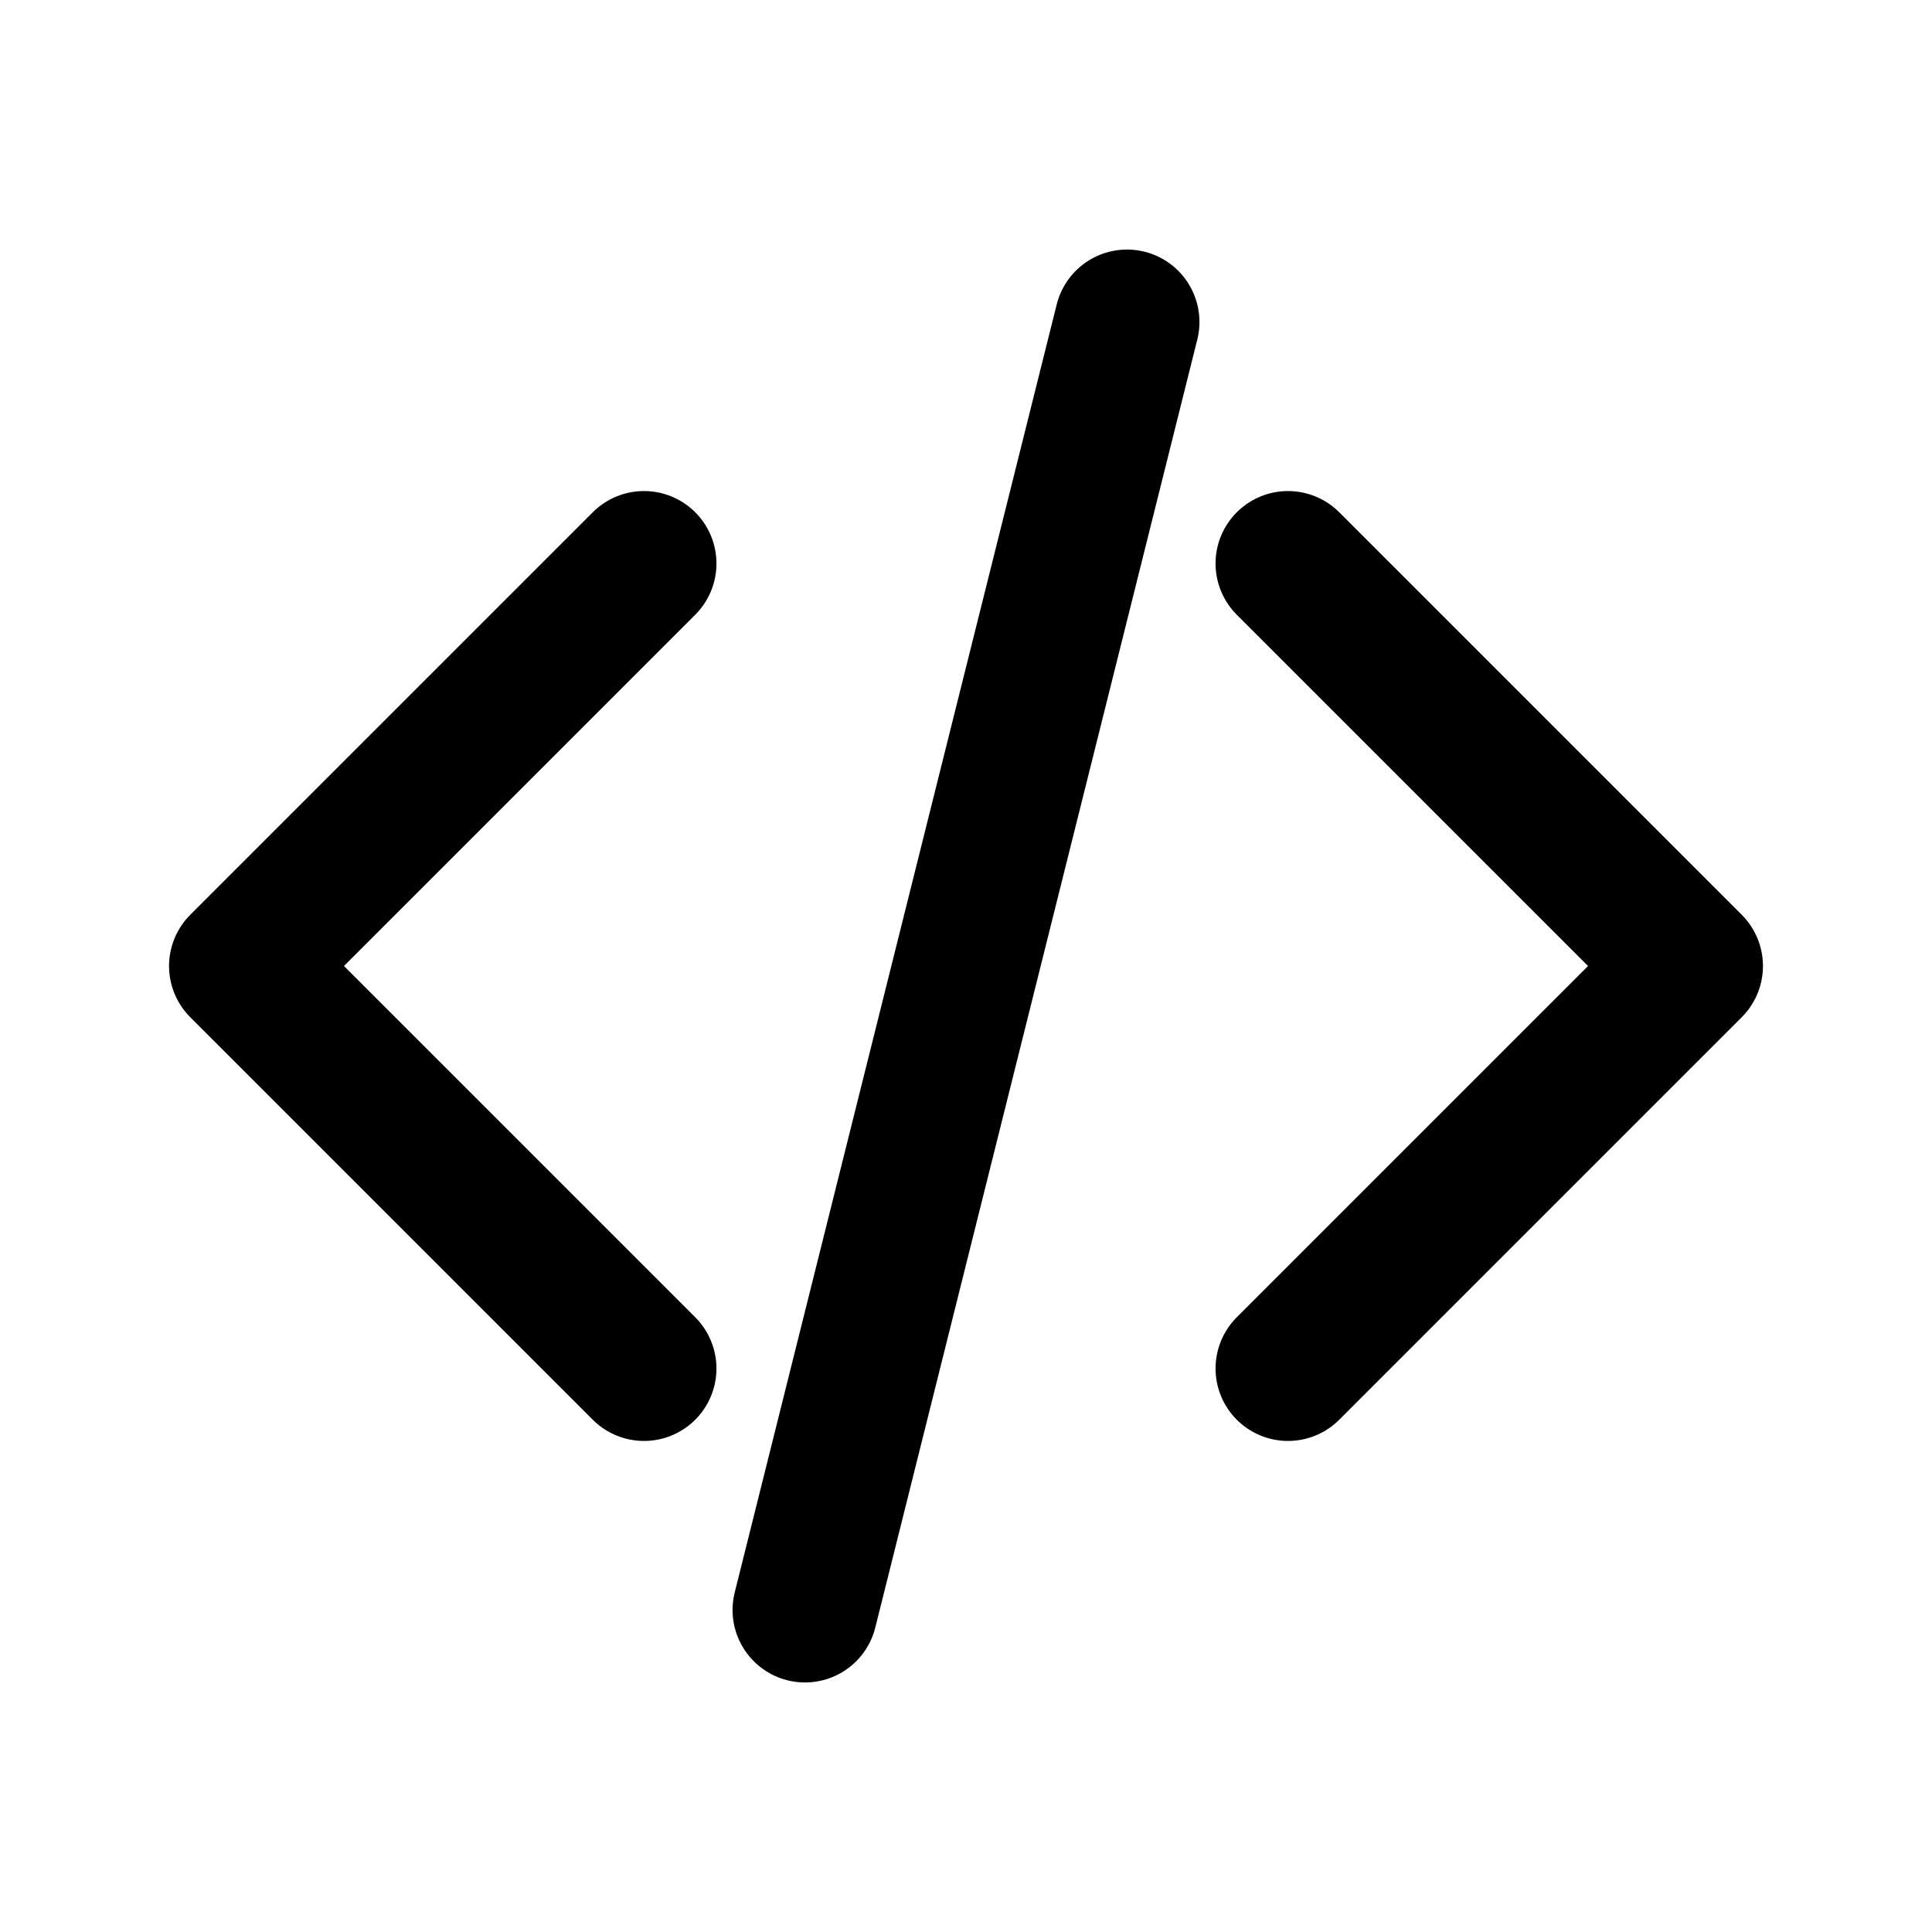
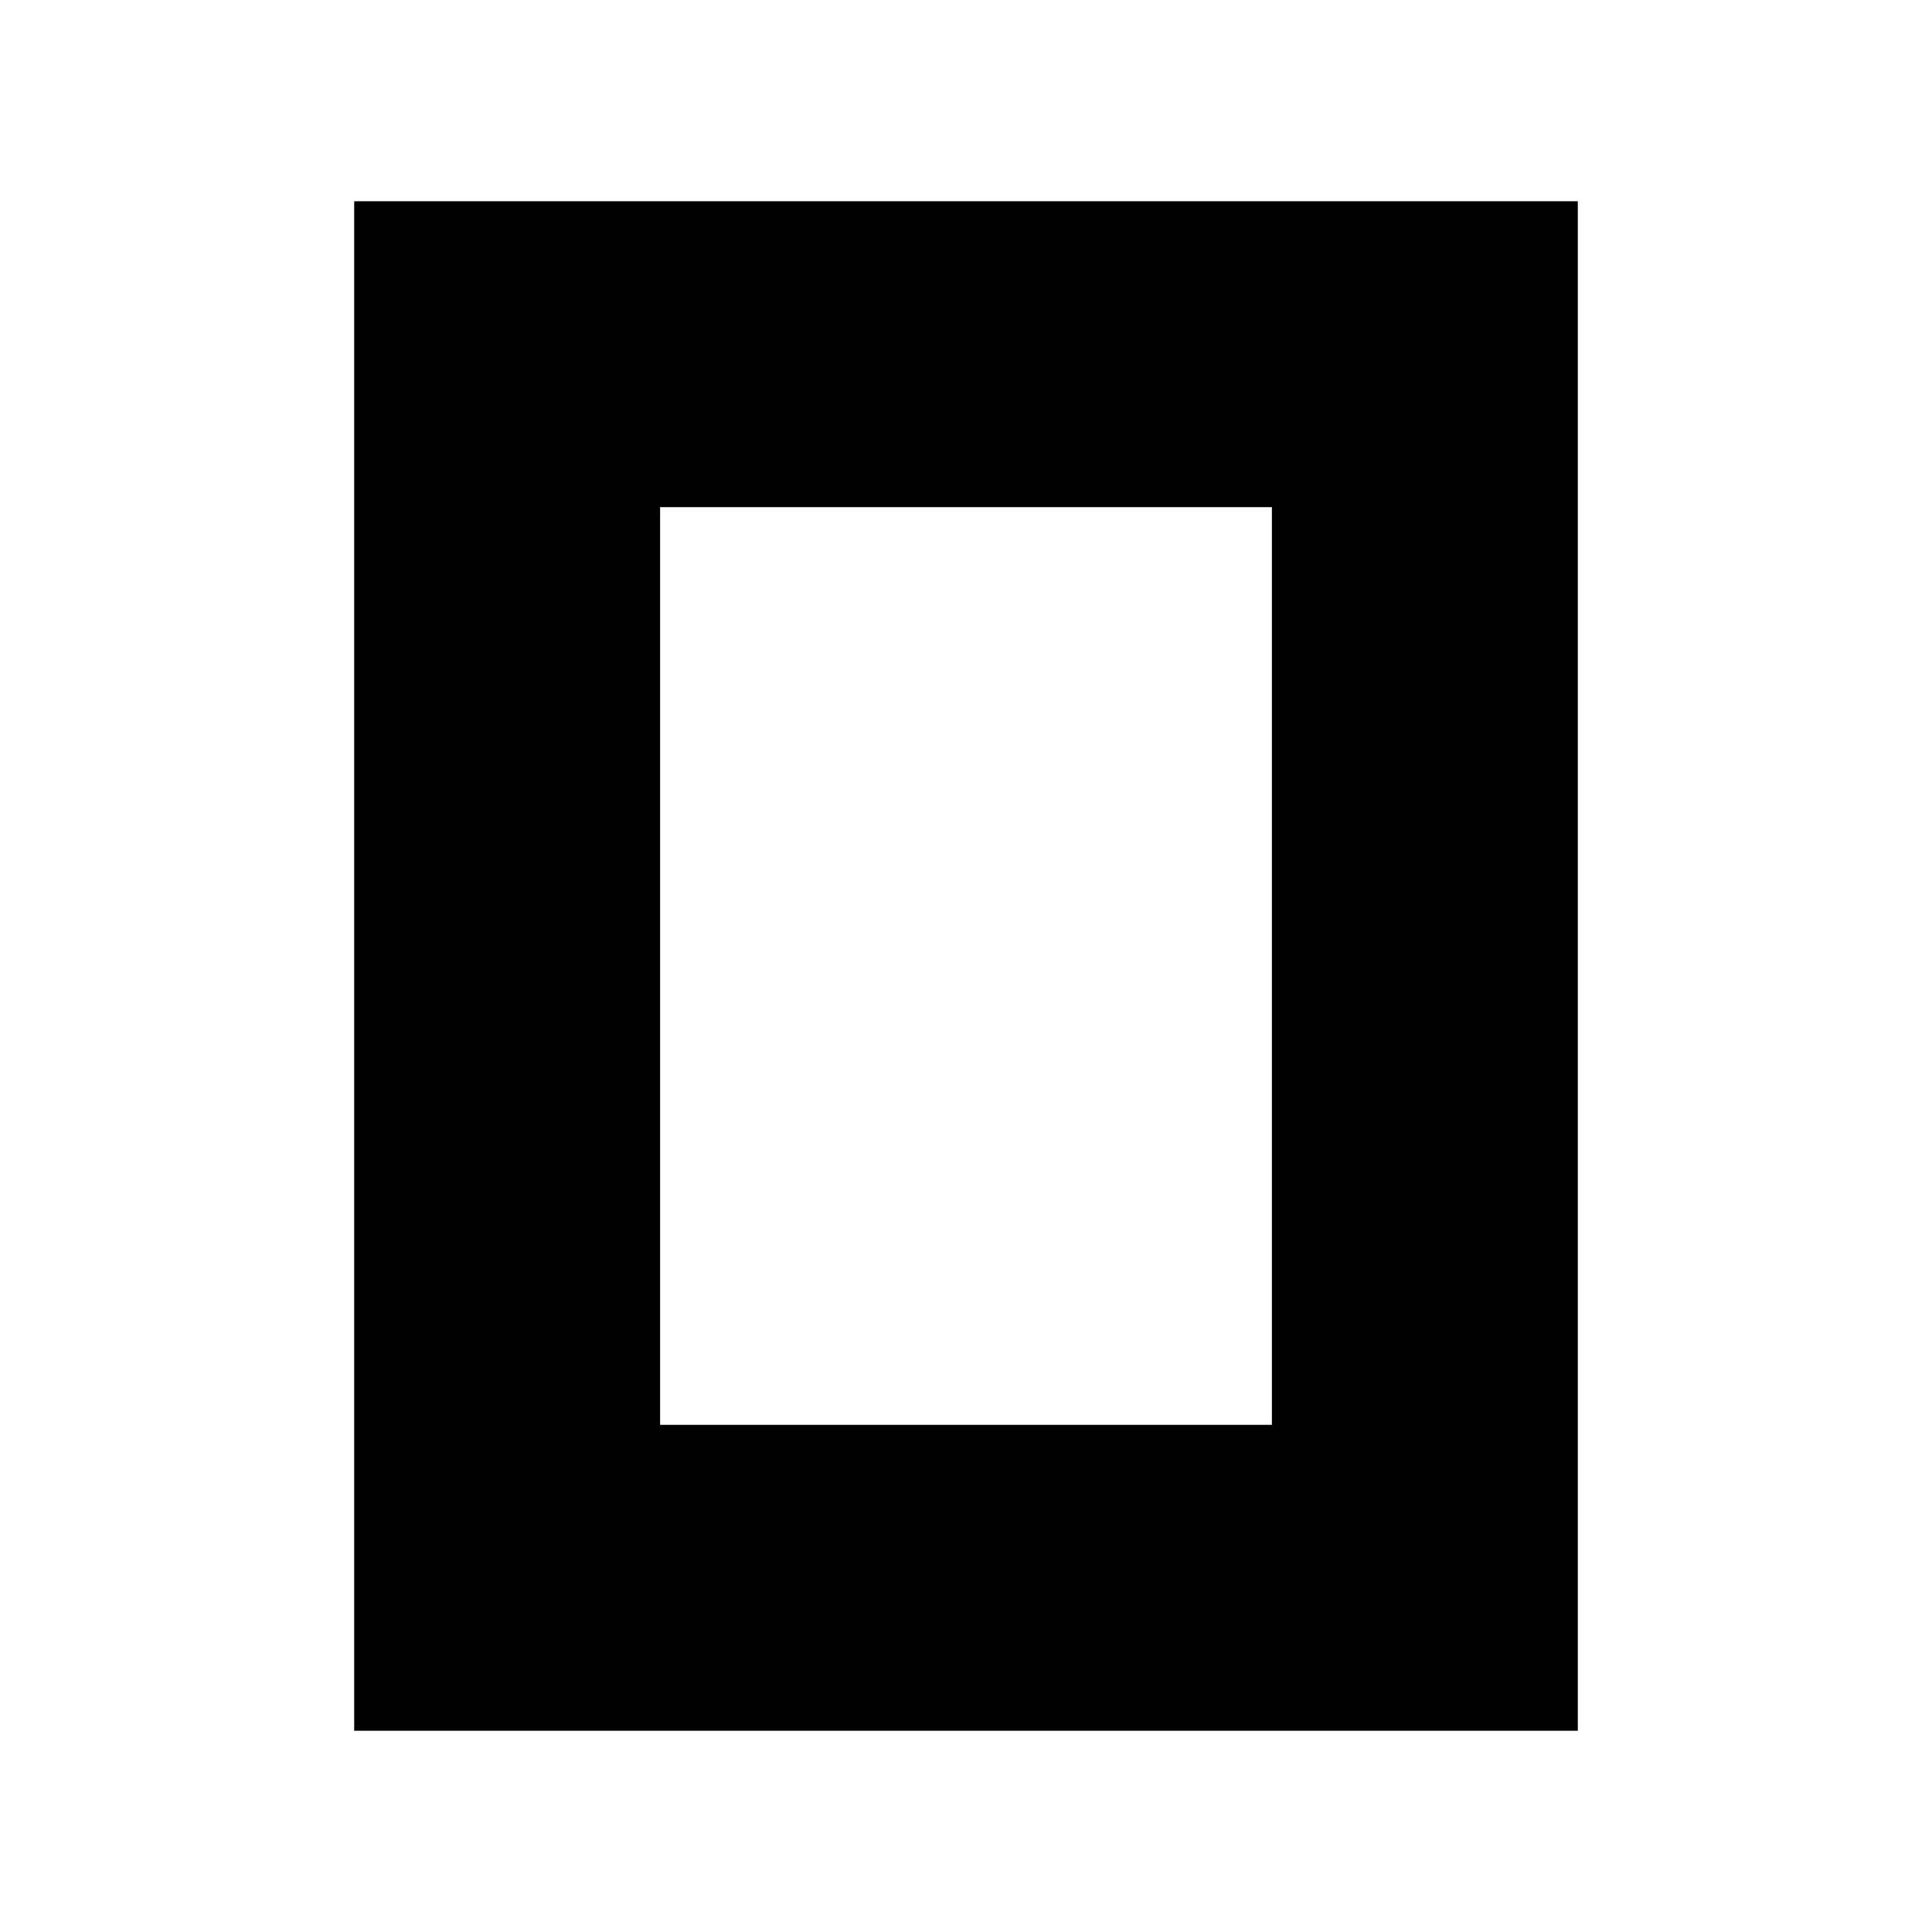
<svg xmlns="http://www.w3.org/2000/svg" width="24" height="24" viewBox="0 0 24 24" fill="none">
-   <path d="M8 7L3 12L8 17" stroke="currentColor" stroke-width="1.8" stroke-linecap="round" stroke-linejoin="round" />
-   <path d="M16 7L21 12L16 17" stroke="currentColor" stroke-width="1.8" stroke-linecap="round" stroke-linejoin="round" />
-   <path d="M14 4L10 20" stroke="currentColor" stroke-width="1.8" stroke-linecap="round" />
+   <g transform="translate(0.600 0.600) scale(0.95)">
+     <path d="M16 6H8v12h8V6zm4 16H4V2h16v20z" fill="currentColor" />
+   </g>
</svg>
